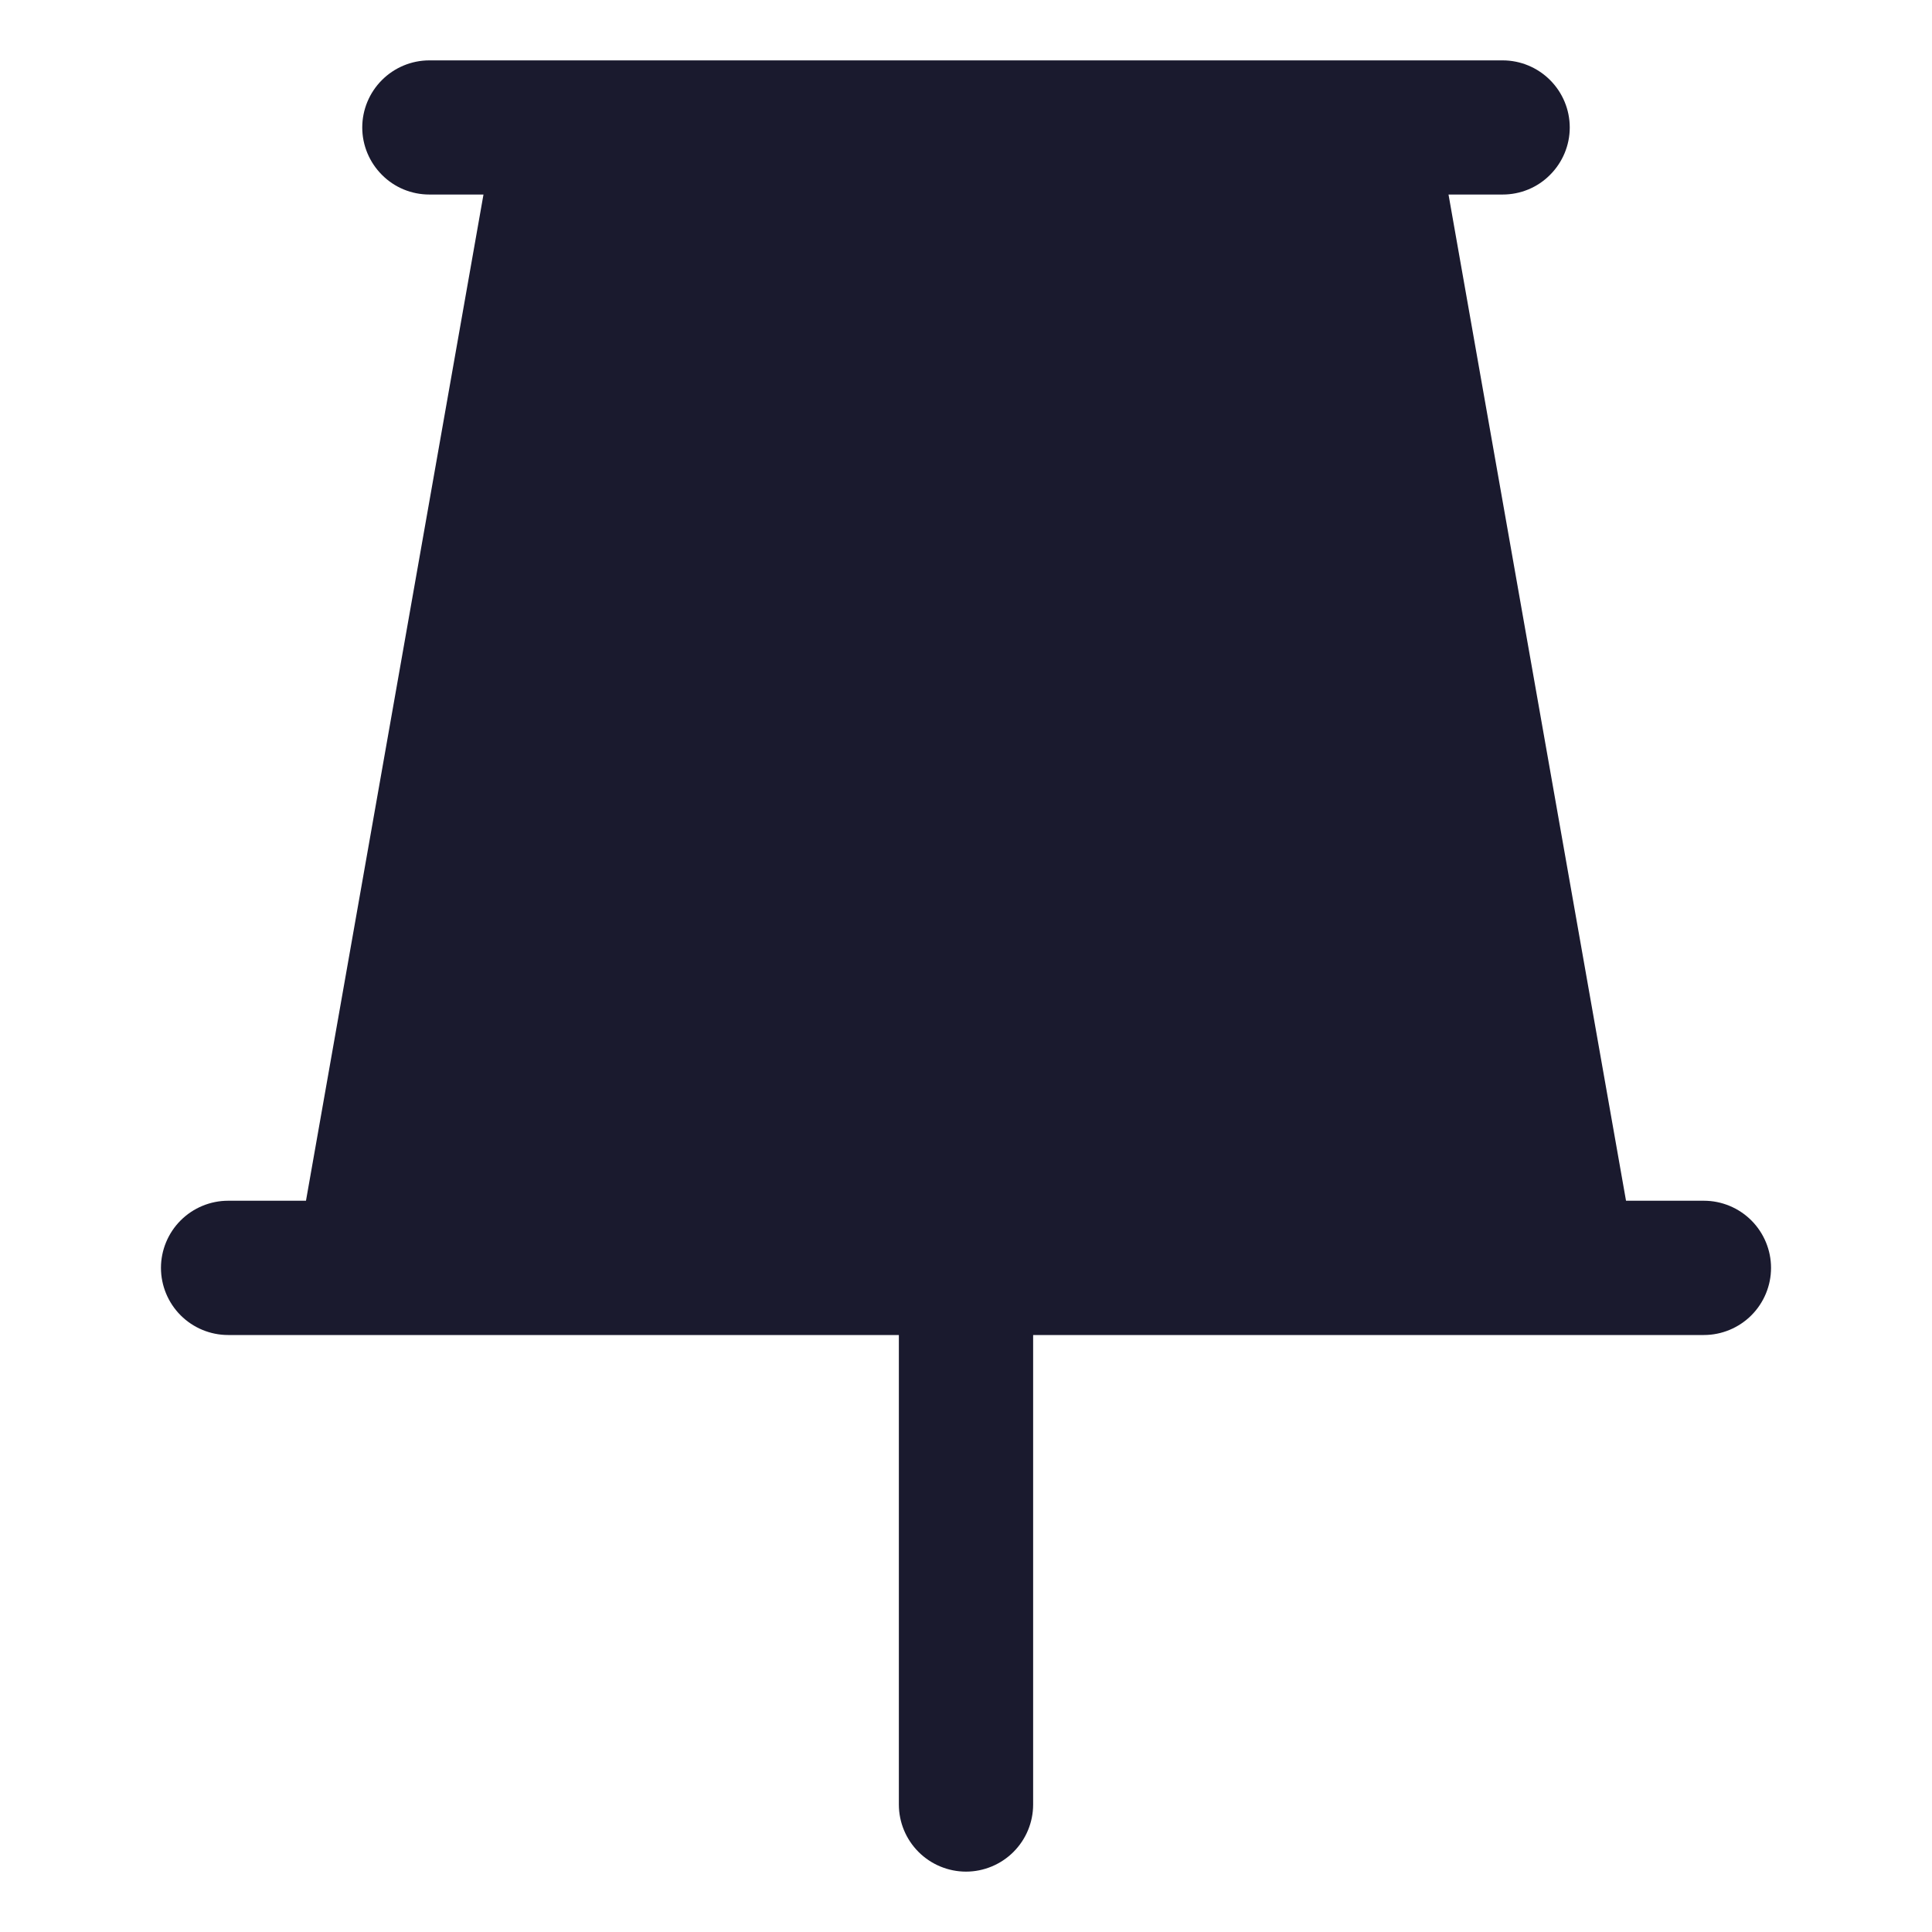
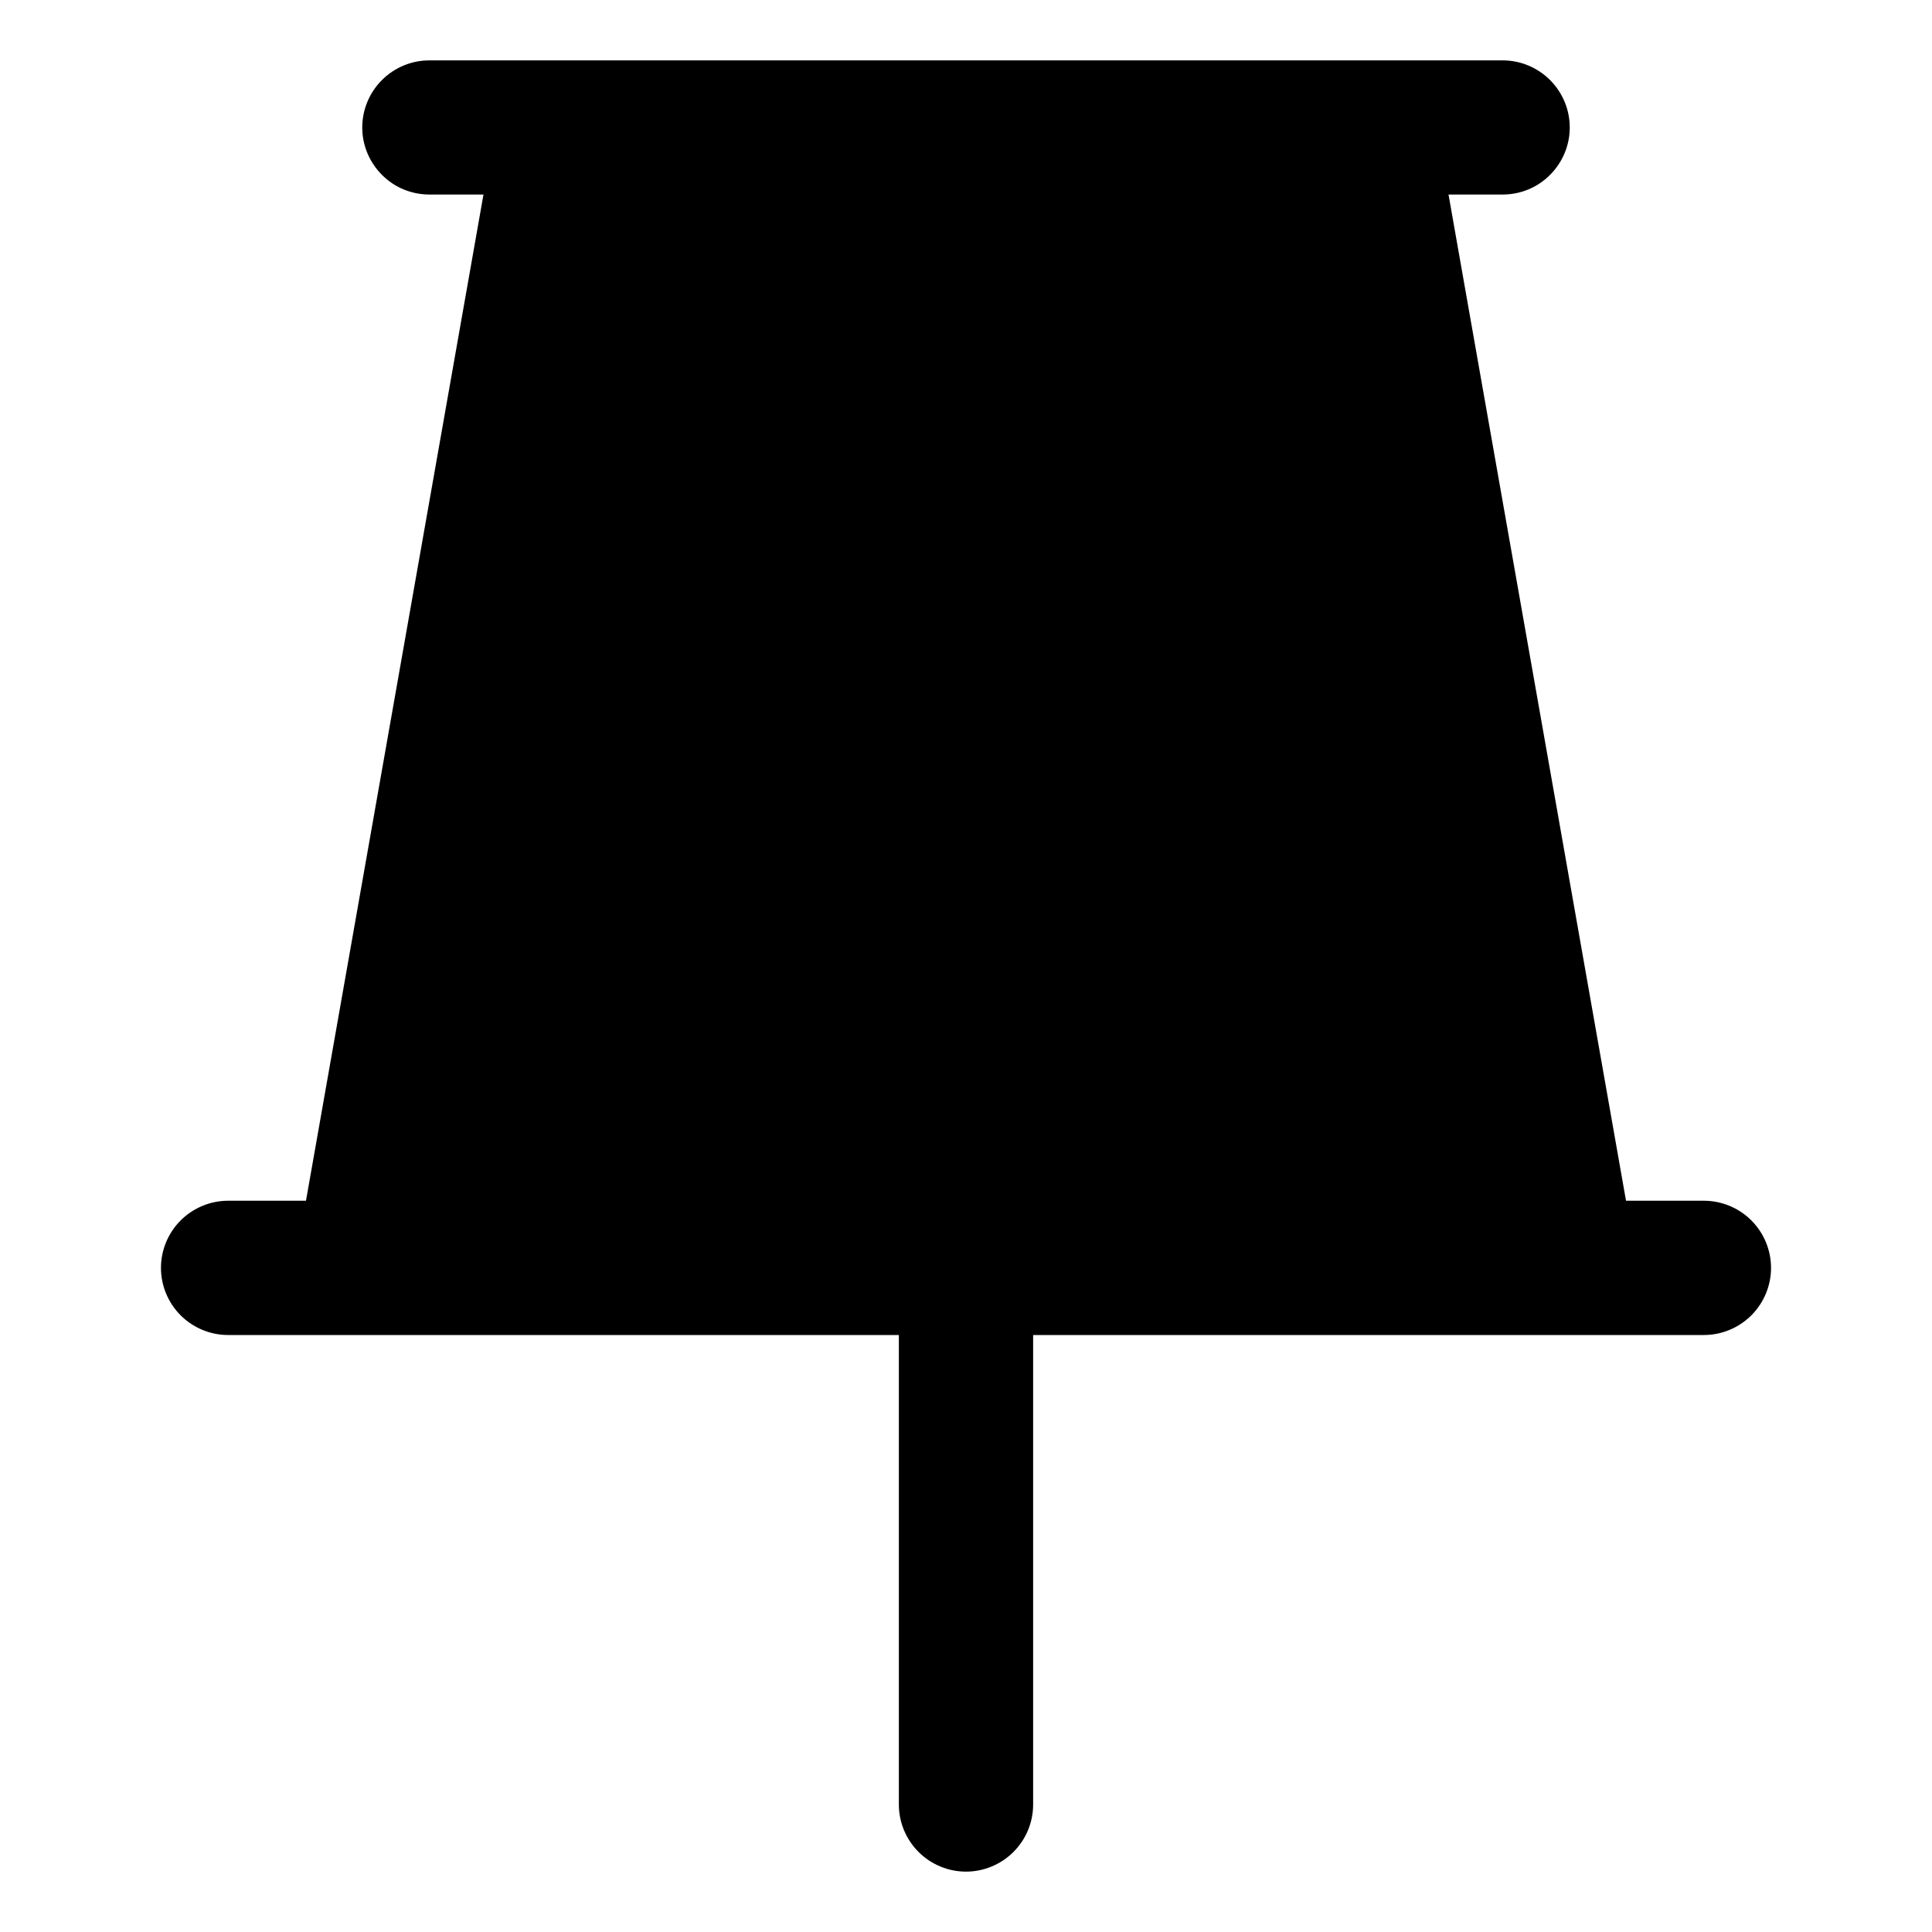
<svg xmlns="http://www.w3.org/2000/svg" width="16" height="16" viewBox="0 0 16 16" fill="none">
-   <path d="M14.667 10.5C14.667 10.647 14.608 10.789 14.504 10.893C14.4 10.997 14.258 11.056 14.111 11.056H8.556V14.944C8.556 15.092 8.497 15.233 8.393 15.337C8.289 15.441 8.147 15.5 8 15.5C7.853 15.5 7.711 15.441 7.607 15.337C7.503 15.233 7.444 15.092 7.444 14.944V11.056H1.889C1.742 11.056 1.6 10.997 1.496 10.893C1.392 10.789 1.333 10.647 1.333 10.5C1.333 10.353 1.392 10.211 1.496 10.107C1.6 10.003 1.742 9.944 1.889 9.944H2.534L4.004 1.611H3.556C3.408 1.611 3.267 1.553 3.163 1.448C3.059 1.344 3 1.203 3 1.056C3 0.908 3.059 0.767 3.163 0.663C3.267 0.559 3.408 0.5 3.556 0.5H12.444C12.592 0.5 12.733 0.559 12.837 0.663C12.941 0.767 13 0.908 13 1.056C13 1.203 12.941 1.344 12.837 1.448C12.733 1.553 12.592 1.611 12.444 1.611H11.996L13.466 9.944H14.111C14.258 9.944 14.4 10.003 14.504 10.107C14.608 10.211 14.667 10.353 14.667 10.5Z" fill="#1A1A2E" />
+   <path d="M14.667 10.5C14.667 10.647 14.608 10.789 14.504 10.893C14.4 10.997 14.258 11.056 14.111 11.056H8.556V14.944C8.556 15.092 8.497 15.233 8.393 15.337C8.289 15.441 8.147 15.5 8 15.5C7.853 15.5 7.711 15.441 7.607 15.337C7.503 15.233 7.444 15.092 7.444 14.944V11.056H1.889C1.742 11.056 1.6 10.997 1.496 10.893C1.392 10.789 1.333 10.647 1.333 10.5C1.333 10.353 1.392 10.211 1.496 10.107C1.6 10.003 1.742 9.944 1.889 9.944H2.534L4.004 1.611H3.556C3.408 1.611 3.267 1.553 3.163 1.448C3.059 1.344 3 1.203 3 1.056C3 0.908 3.059 0.767 3.163 0.663C3.267 0.559 3.408 0.5 3.556 0.5H12.444C12.592 0.5 12.733 0.559 12.837 0.663C12.941 0.767 13 0.908 13 1.056C13 1.203 12.941 1.344 12.837 1.448C12.733 1.553 12.592 1.611 12.444 1.611H11.996L13.466 9.944H14.111C14.258 9.944 14.4 10.003 14.504 10.107C14.608 10.211 14.667 10.353 14.667 10.5Z" fill="currentColor" />
</svg>
